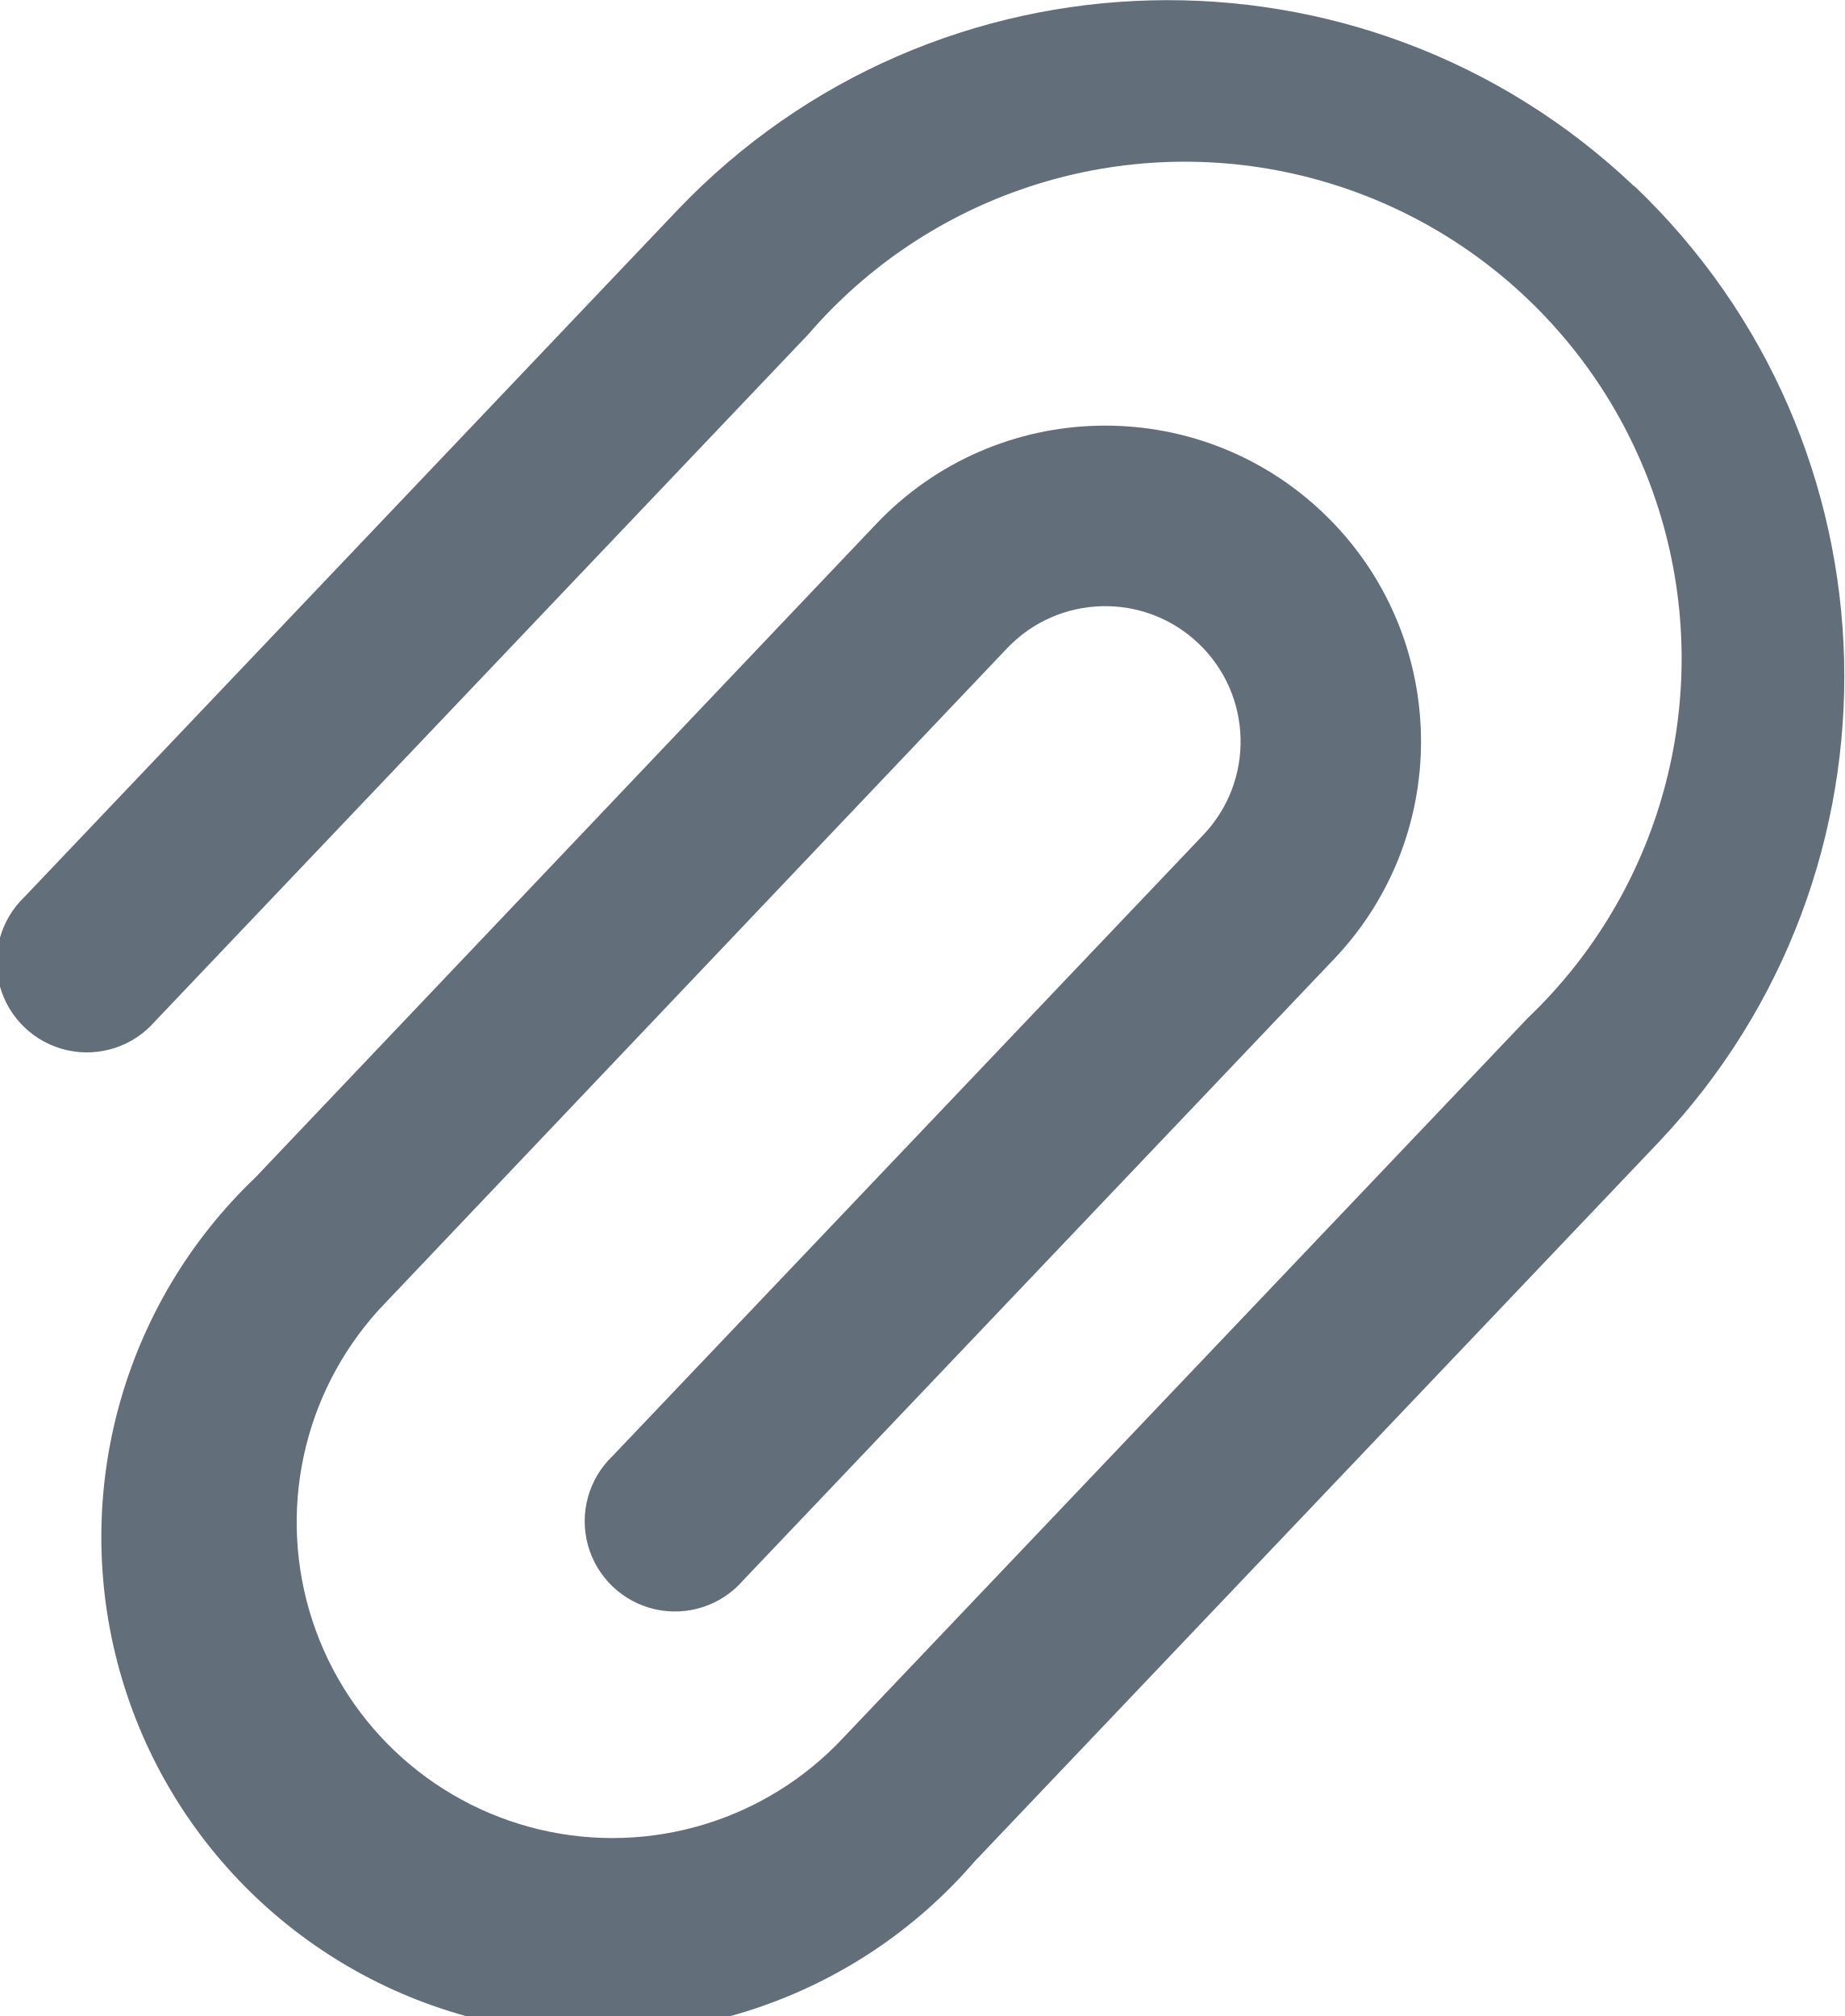
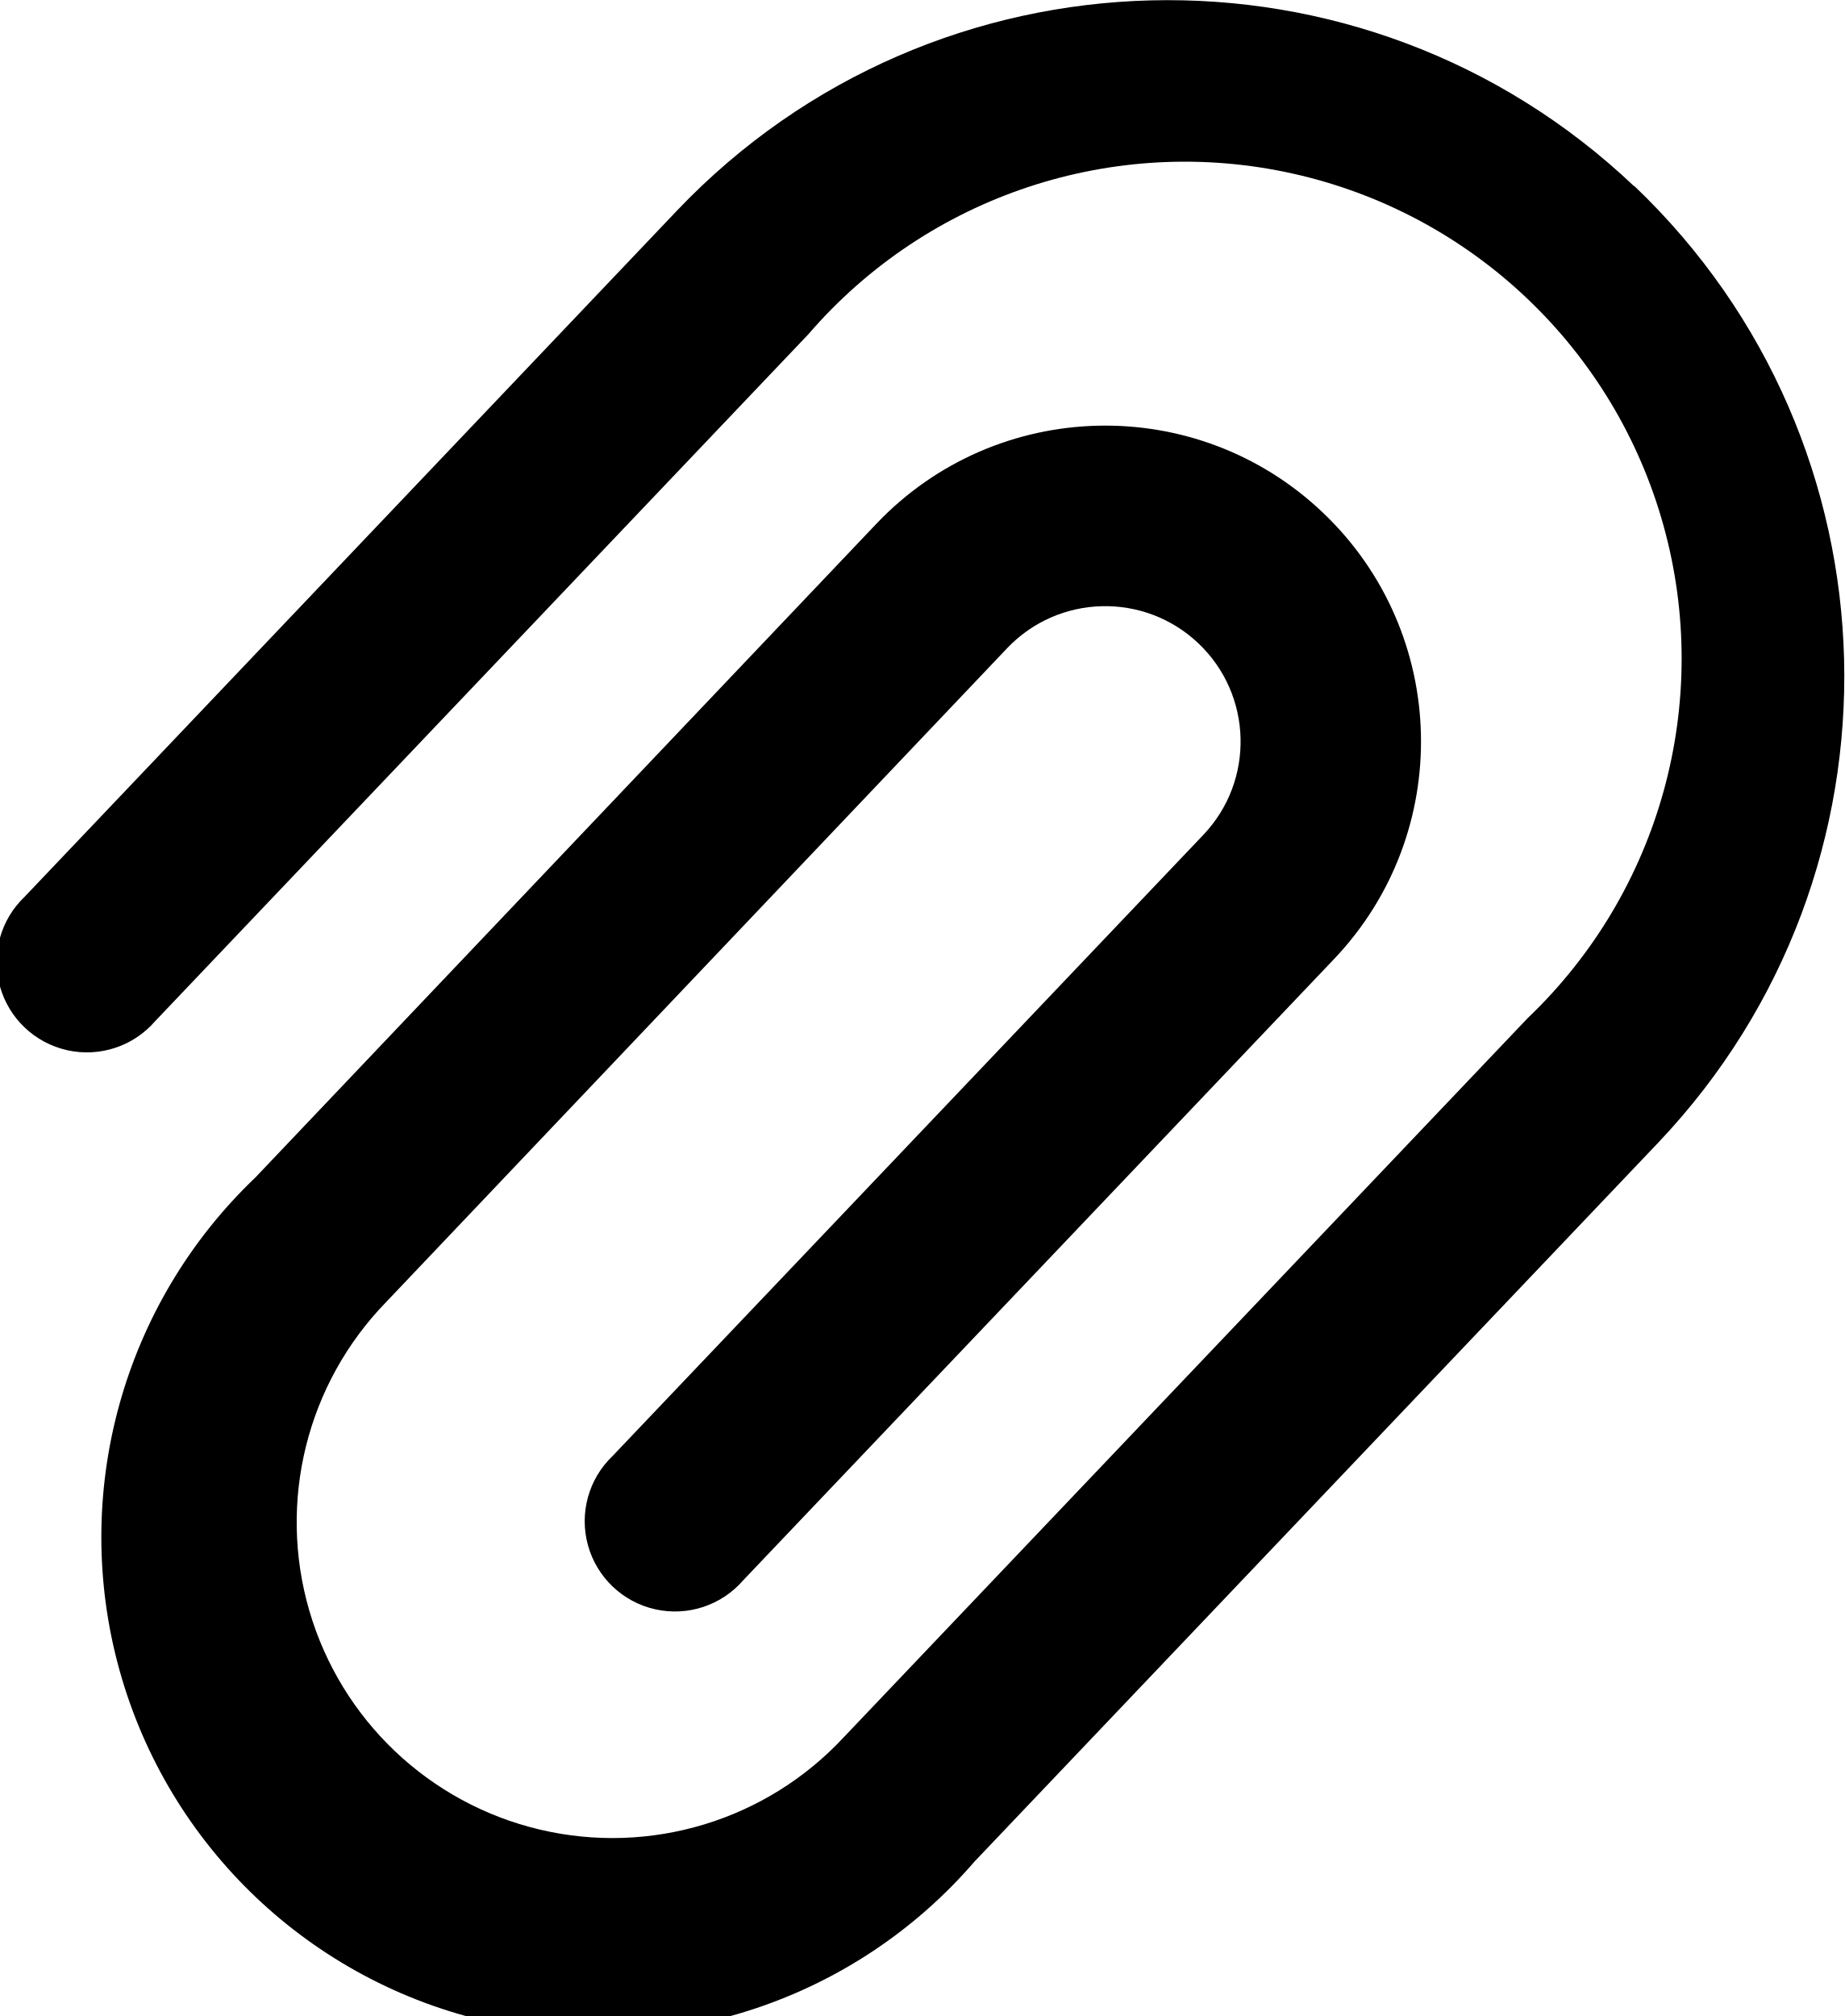
- <svg xmlns="http://www.w3.org/2000/svg" id="Слой_1" data-name="Слой 1" viewBox="0 0 133.65 146.07">
-   <defs>
-     <style>.cls-1{fill:#626e79;}</style>
-   </defs>
-   <path class="cls-1" d="M659.17,541.71A49.08,49.08,0,0,1,660.92,611l-49.56,52.11a36,36,0,1,1-52.11-49.56l45-47.37a22.88,22.88,0,0,1,33.16,31.54l-42.8,45a6.54,6.54,0,1,1-9.47-9l42.8-45a9.81,9.81,0,0,0-14.22-13.52l-45,47.38a22.88,22.88,0,1,0,33.16,31.53L651.44,602a36,36,0,1,0-52.11-49.56L552,602.21a6.54,6.54,0,1,1-9.47-9l47.3-49.75a49.09,49.09,0,0,1,69.32-1.74Zm0,0" transform="translate(-540.75 -528.23)" />
+ <svg xmlns="http://www.w3.org/2000/svg" viewBox="0 0 133.65 146.07">
+   <path d="M659.17,541.71A49.08,49.08,0,0,1,660.92,611l-49.56,52.11a36,36,0,1,1-52.11-49.56l45-47.37a22.88,22.88,0,0,1,33.16,31.54l-42.8,45a6.54,6.54,0,1,1-9.47-9l42.8-45a9.81,9.81,0,0,0-14.22-13.52l-45,47.38a22.88,22.88,0,1,0,33.16,31.53L651.44,602a36,36,0,1,0-52.11-49.56L552,602.21a6.54,6.54,0,1,1-9.47-9l47.3-49.75a49.09,49.09,0,0,1,69.32-1.74Zm0,0" transform="translate(-540.75 -528.23)" />
</svg>
